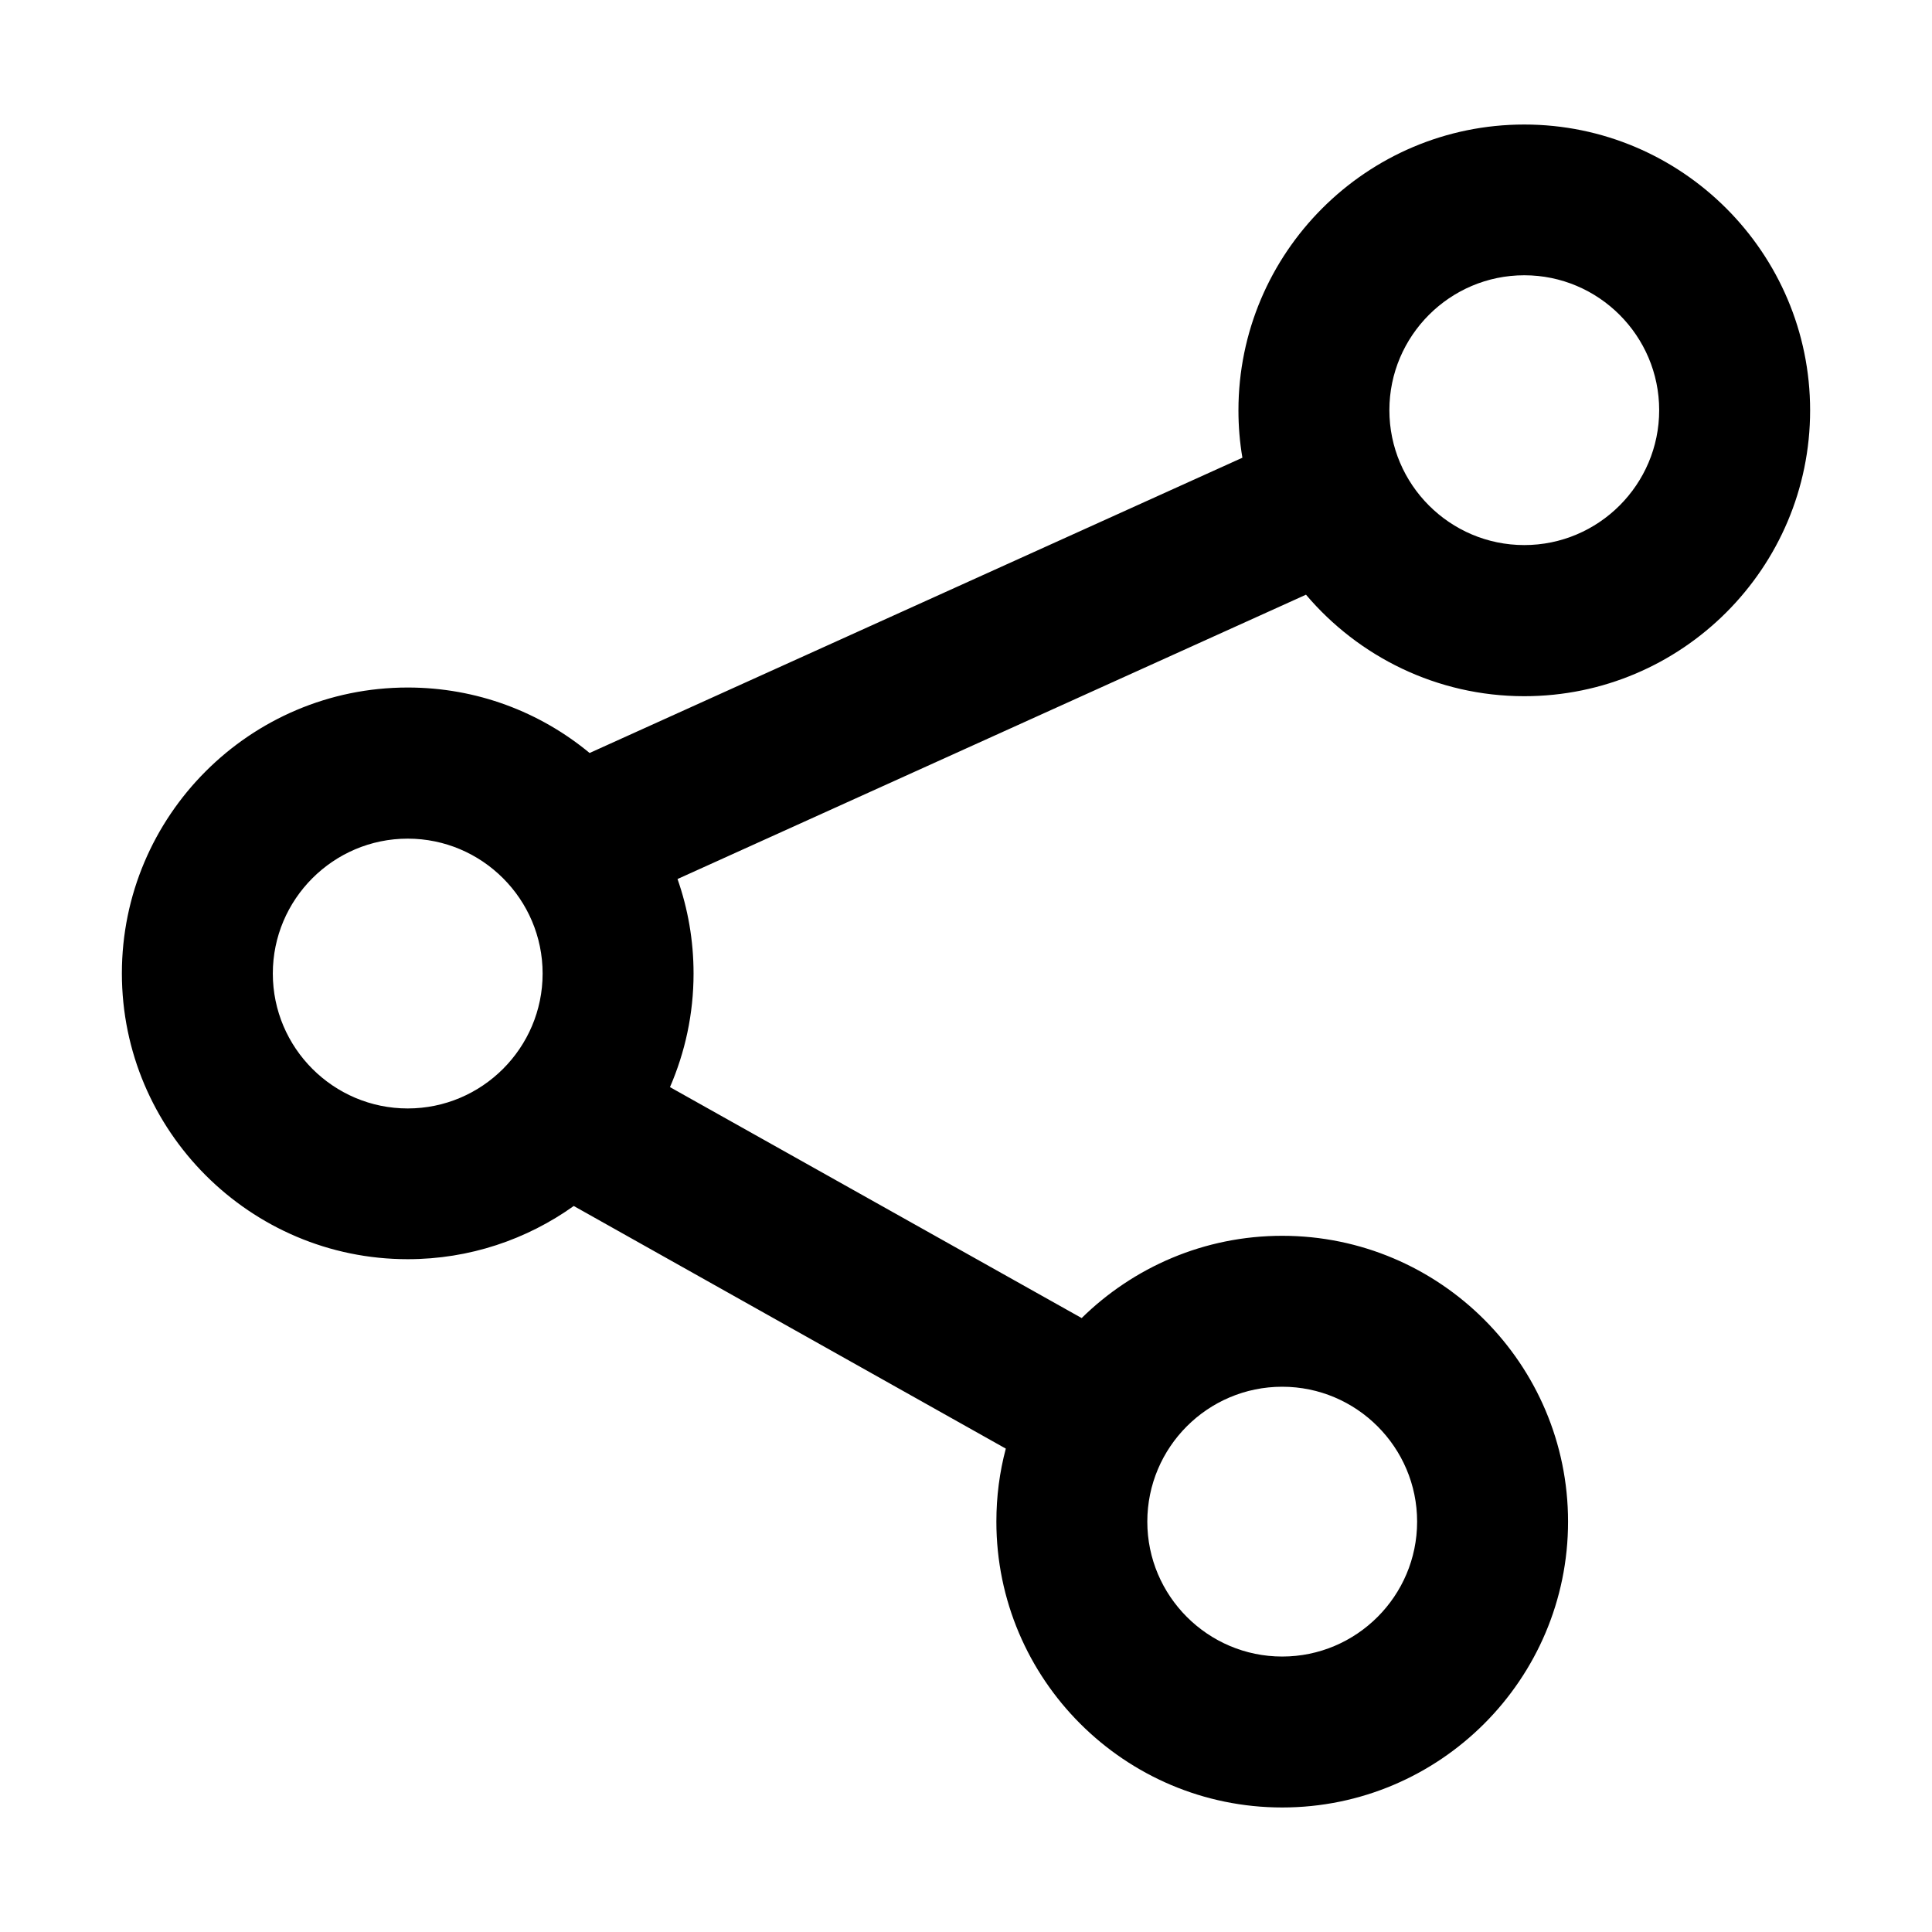
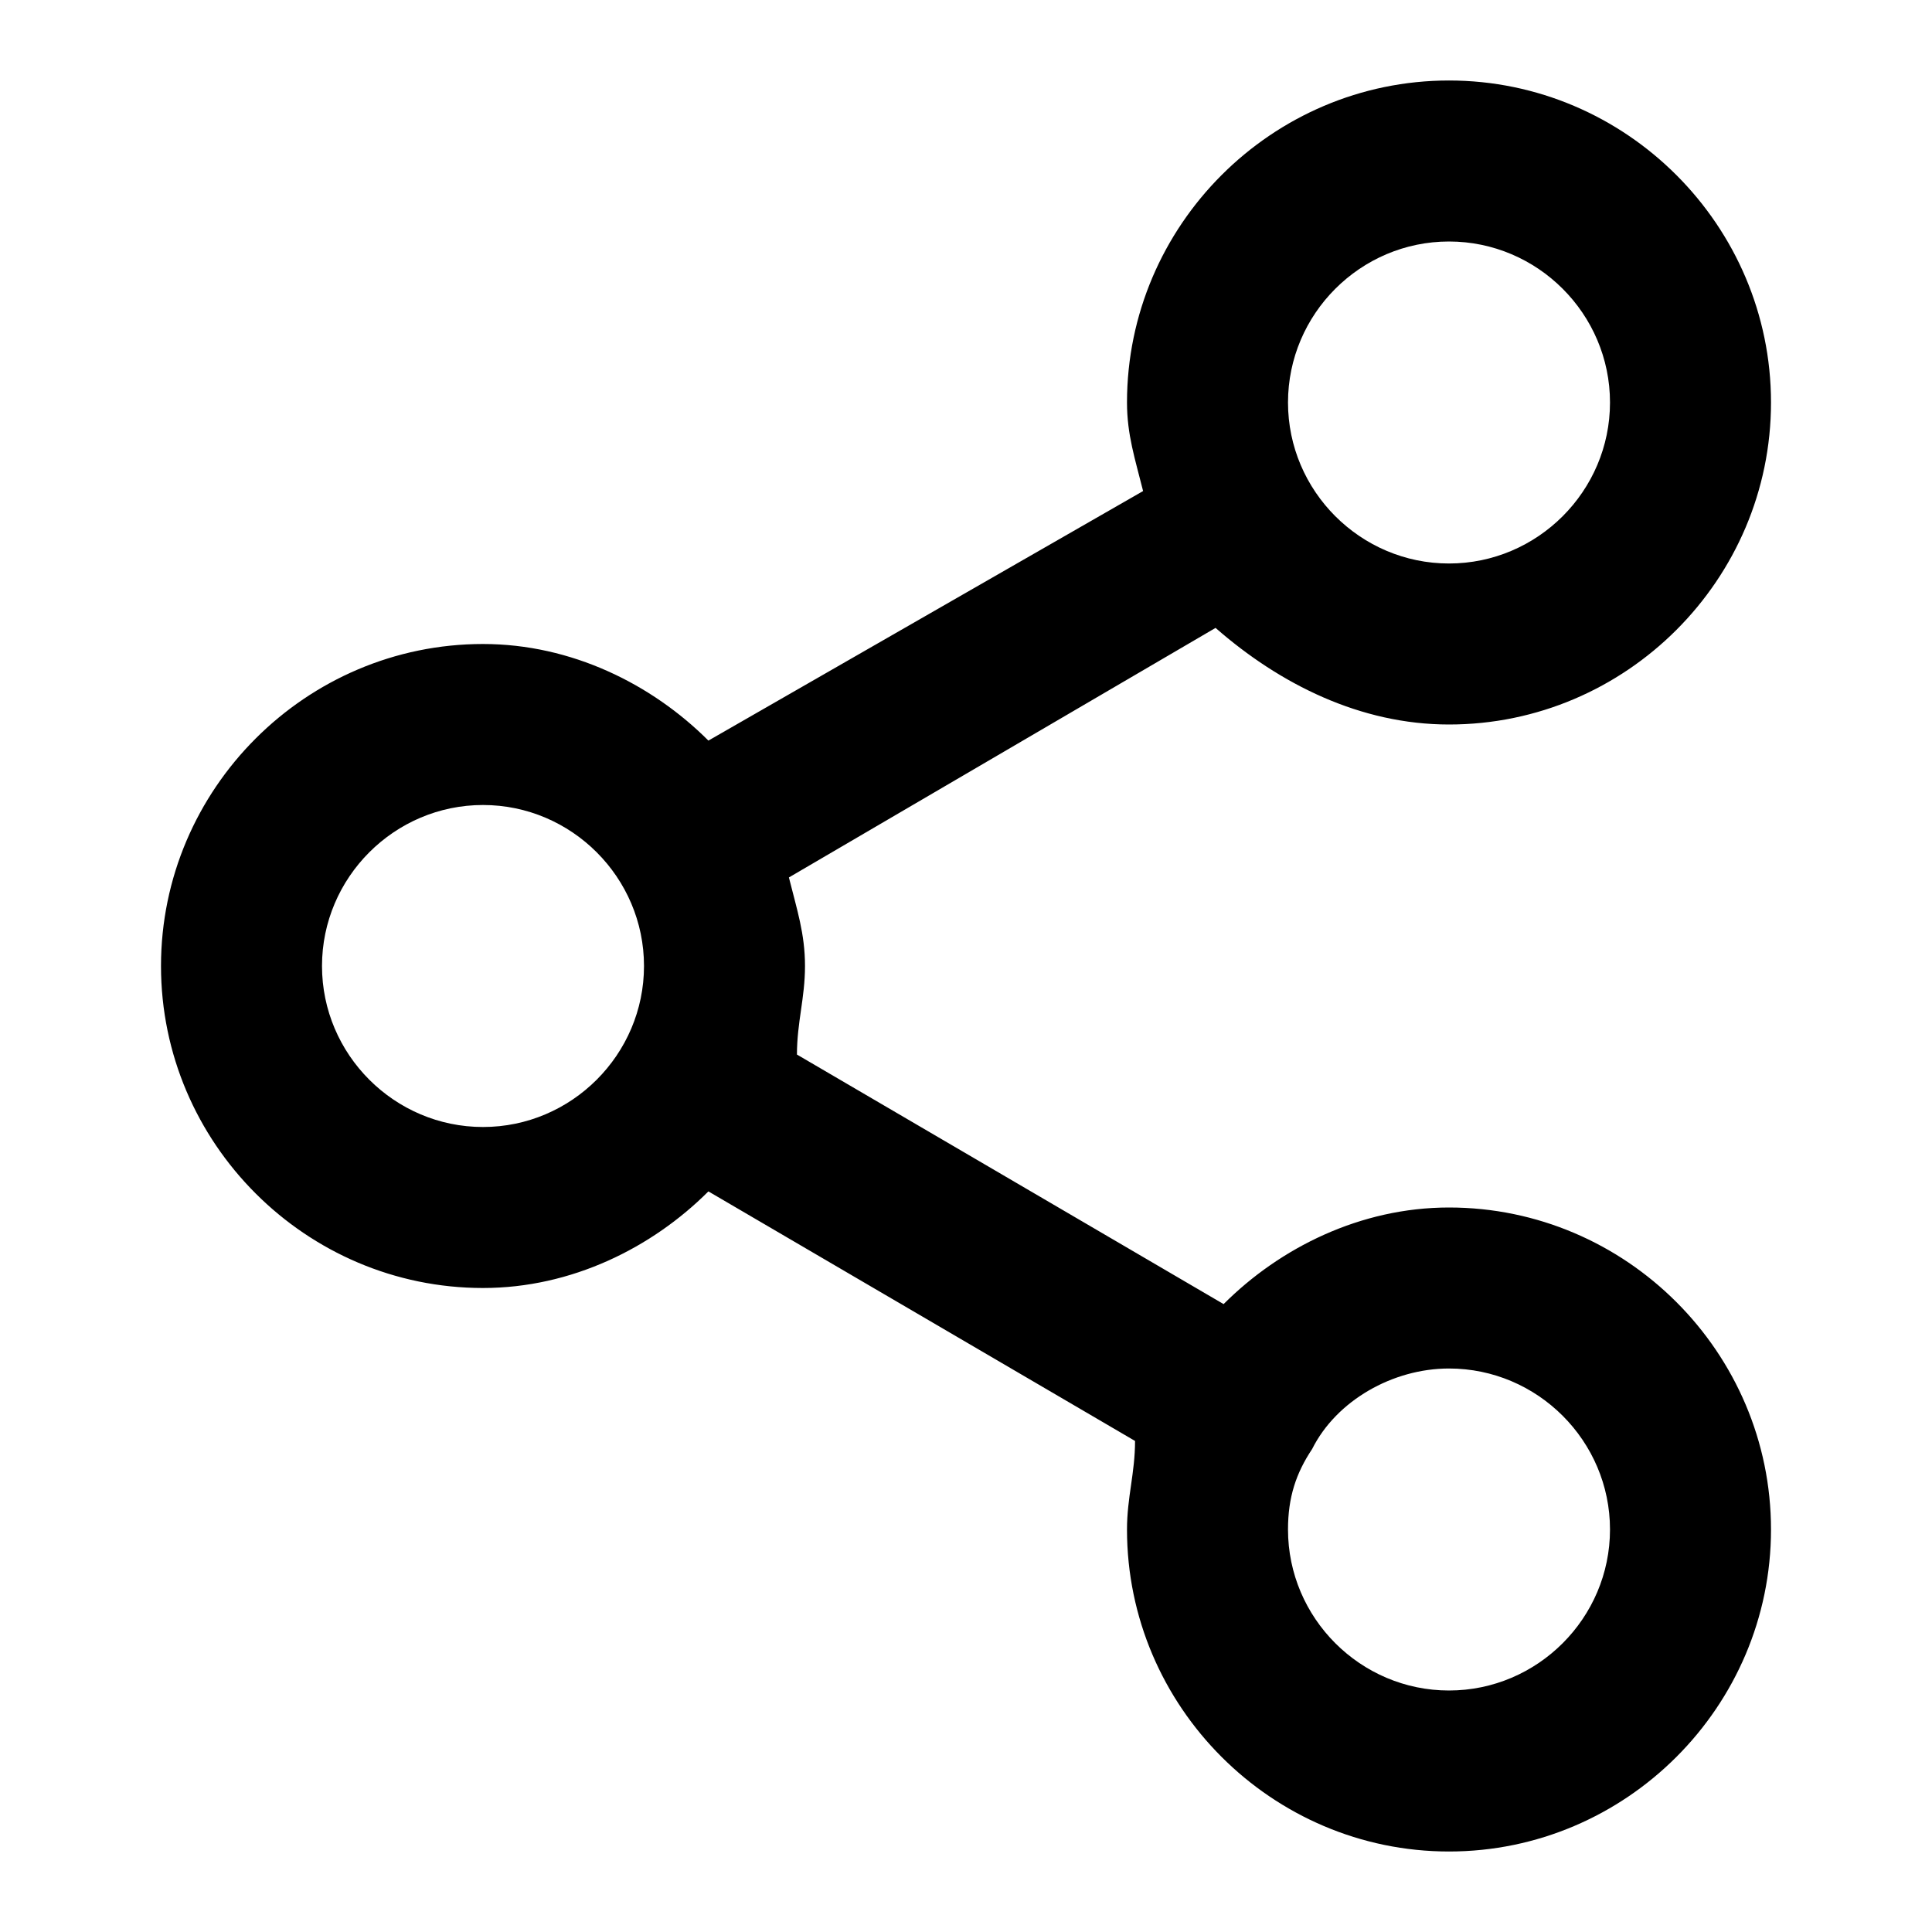
- <svg xmlns="http://www.w3.org/2000/svg" t="1618544814422" class="icon" viewBox="0 0 1024 1024" version="1.1" p-id="14902" width="14" height="14">
-   <path d="M807.9 369c83.6 0 151.5-68 151.5-151.5S891.4 66 807.9 66c-83.6 0-151.5 68-151.5 151.5 0 8.6 0.7 16.9 2.1 25.1l-346 156.5c-26.2-21.7-59.8-34.7-96.4-34.7-83.6 0-151.5 68-151.5 151.5s68 151.5 151.5 151.5c32.8 0 63.2-10.5 88-28.2l229 128.6c-3.3 12.4-5 25.3-5 38.7 0 83.6 68 151.5 151.5 151.5 83.6 0 151.5-68 151.5-151.5 0-83.6-68-151.5-151.5-151.5-41.4 0-78.9 16.7-106.3 43.6L355.1 576.2c8-18.5 12.5-38.8 12.5-60.2 0-17.6-3-34.4-8.5-50.1l333.1-150.7C720 348 761.6 369 807.9 369zM216.1 587.5c-39.4 0-71.5-32.1-71.5-71.5s32.1-71.5 71.5-71.5 71.5 32.1 71.5 71.5-32.1 71.5-71.5 71.5zM679.6 735c39.4 0 71.5 32.1 71.5 71.5S719 878 679.6 878s-71.5-32.1-71.5-71.5 32-71.5 71.5-71.5z m128.3-589.1c39.4 0 71.5 32.1 71.5 71.5s-32.1 71.5-71.5 71.5-71.5-32.1-71.5-71.5 32.1-71.5 71.5-71.5z" p-id="14903" />
+ <svg xmlns="http://www.w3.org/2000/svg" t="1619487635463" class="icon" viewBox="0 0 1024 1024" version="1.1" p-id="3658" width="16" height="16">
+   <path d="M768 640c-46.933 0-89.6 21.333-119.467 51.2l-226.133-132.267c0-17.067 4.267-29.867 4.267-46.933s-4.267-29.867-8.533-46.933l226.133-132.267c34.133 29.867 76.8 51.2 123.733 51.2 93.867 0 170.667-76.8 170.667-170.667s-76.8-170.667-170.667-170.667-170.667 76.8-170.667 170.667c0 17.067 4.267 29.867 8.533 46.933L375.467 392.533C345.6 362.667 302.933 341.333 256 341.333c-93.867 0-170.667 76.8-170.667 170.667s76.8 170.667 170.667 170.667c46.933 0 89.6-21.333 119.467-51.2l226.133 132.267c0 17.067-4.267 29.867-4.267 46.933 0 93.867 76.8 170.667 170.667 170.667s170.667-76.8 170.667-170.667-76.8-170.667-170.667-170.667z m0-512c46.933 0 85.333 38.4 85.333 85.333s-38.4 85.333-85.333 85.333-85.333-38.4-85.333-85.333 38.4-85.333 85.333-85.333zM256 597.333c-46.933 0-85.333-38.4-85.333-85.333s38.4-85.333 85.333-85.333 85.333 38.4 85.333 85.333-38.4 85.333-85.333 85.333z m512 298.667c-46.933 0-85.333-38.4-85.333-85.333 0-17.067 4.267-29.867 12.8-42.667 12.8-25.6 42.667-42.667 72.533-42.667 46.933 0 85.333 38.4 85.333 85.333s-38.4 85.333-85.333 85.333z" p-id="3659" />
</svg>
